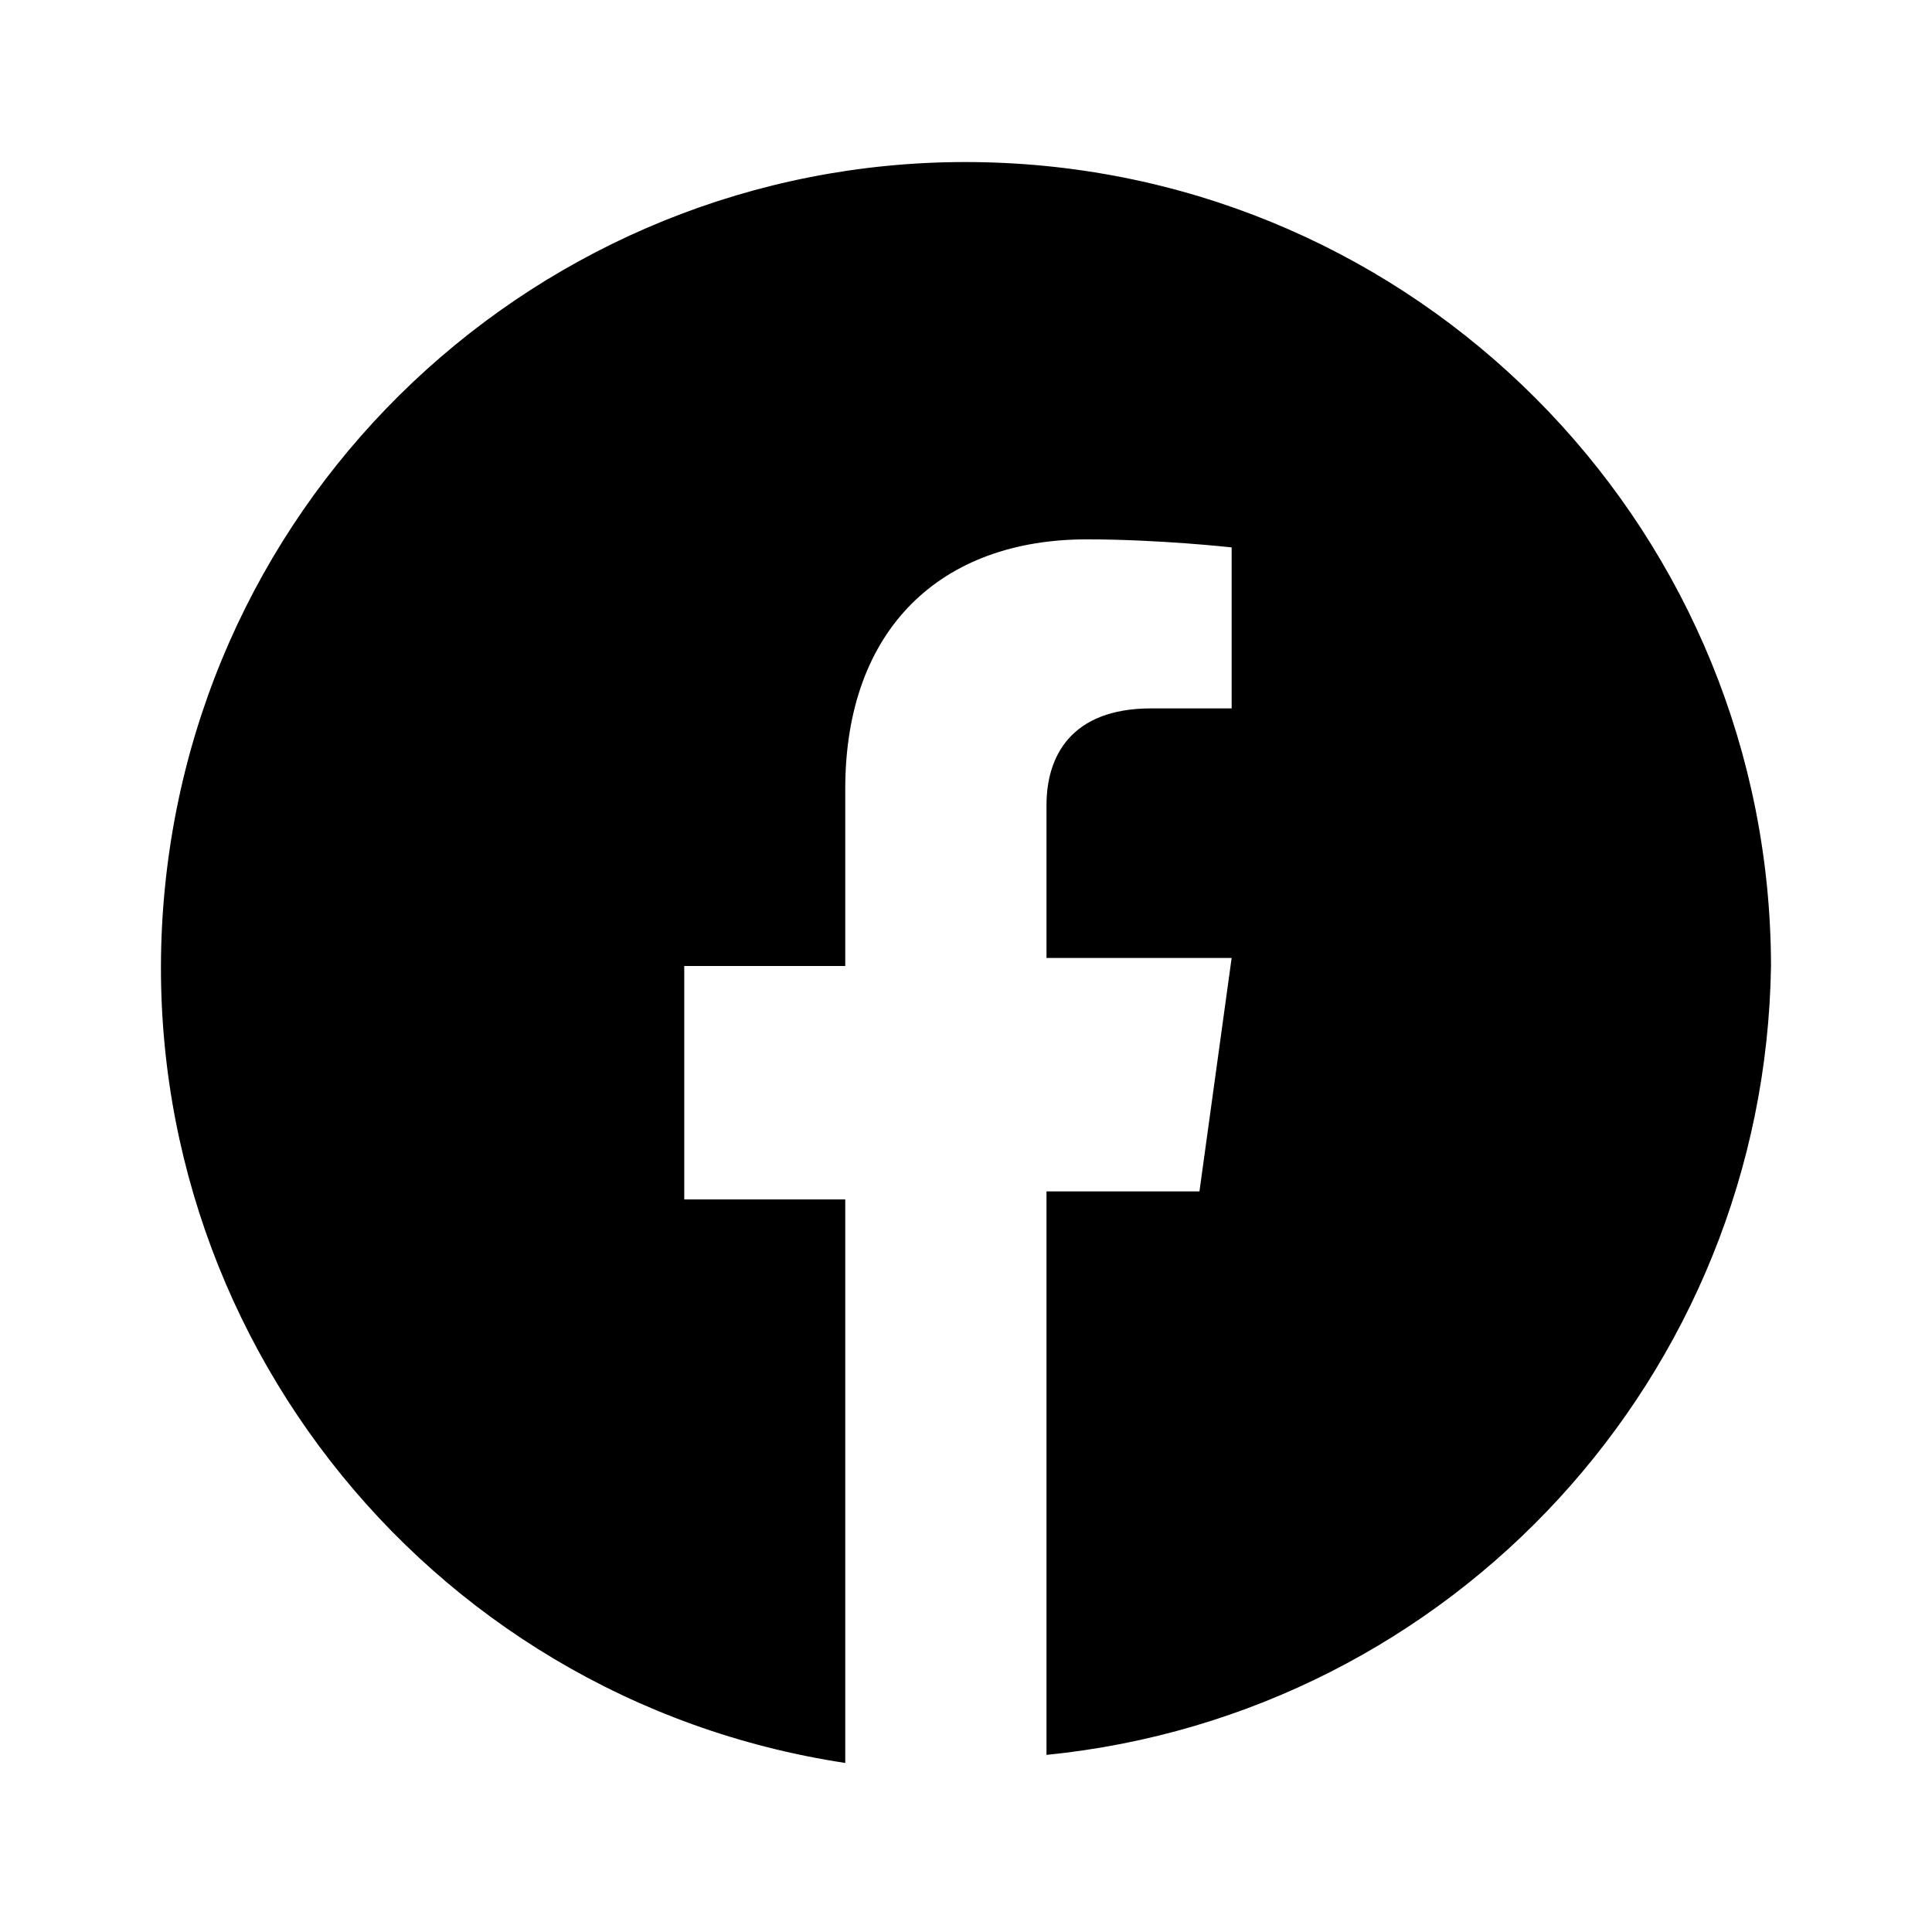
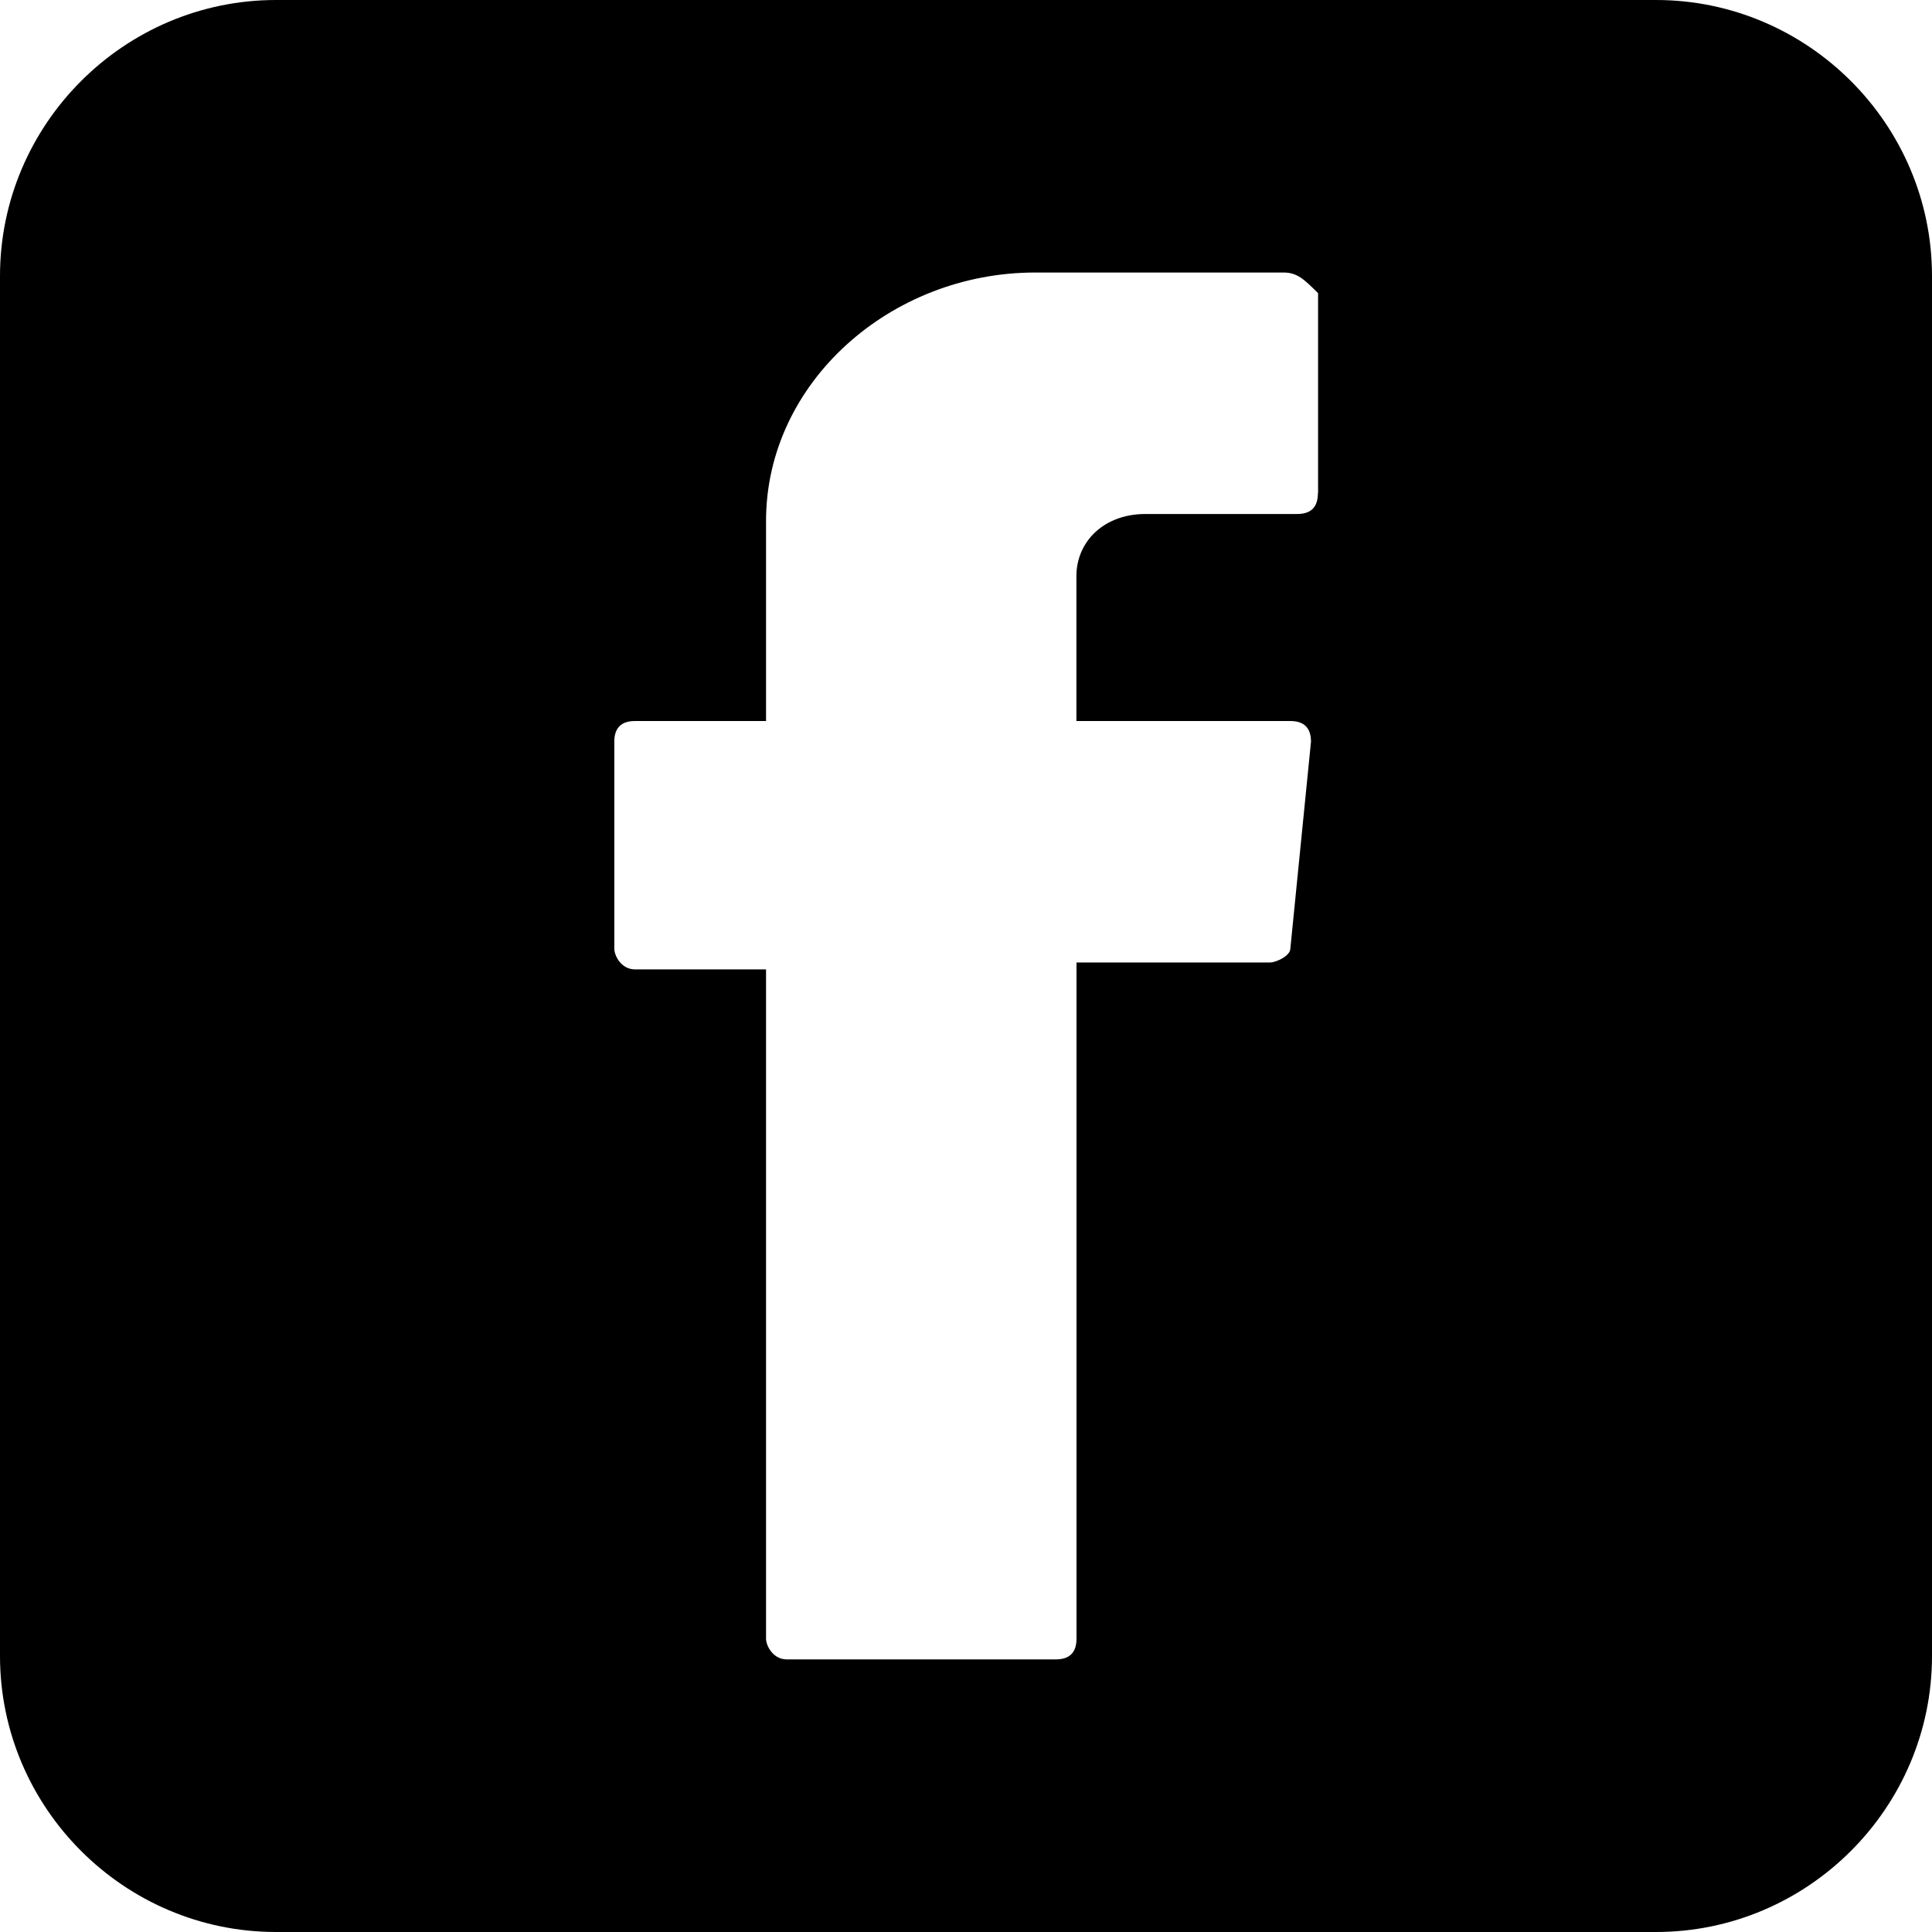
- <svg xmlns="http://www.w3.org/2000/svg" viewBox="0 0 24 24" width="24" height="24" fill="currentColor">
-   <path d="M22 12a10 10 0 1 0-11.5 9.9v-7h-2v-2.9h2v-2.2c0-2 1.2-3.1 3-3.1.9 0 1.8.1 1.8.1v2h-1c-1 0-1.3.6-1.3 1.2v1.9h2.3l-.4 2.9h-1.9v7A10 10 0 0 0 22 12z" />
+ <svg xmlns="http://www.w3.org/2000/svg" id="Layer_1" viewBox="0 0 199.14 199.14">
+   <path d="m170.69,0H28.45C12.8,0,0,12.8,0,28.45v142.24c0,15.65,12.8,28.45,28.45,28.45h142.24c15.65,0,28.45-12.8,28.45-28.45V28.45c0-15.65-12.8-28.45-28.45-28.45Zm-34.85,50.85c0,1.42-.71,2.13-2.13,2.13h-15.65c-4.27,0-7.11,2.84-7.11,6.4v14.94h22.05c1.42,0,2.13.71,2.13,2.13l-2.13,21.34c0,.71-1.42,1.42-2.13,1.42h-19.91v69.7c0,1.42-.71,2.13-2.13,2.13h-27.74c-1.42,0-2.13-1.42-2.13-2.13v-68.99h-13.51c-1.42,0-2.13-1.42-2.13-2.13v-21.34c0-1.42.71-2.13,2.13-2.13h13.51v-20.63c0-14.22,12.8-25.6,27.74-25.6h25.6c1.42,0,2.13.71,3.56,2.13v20.63Z" />
</svg>
